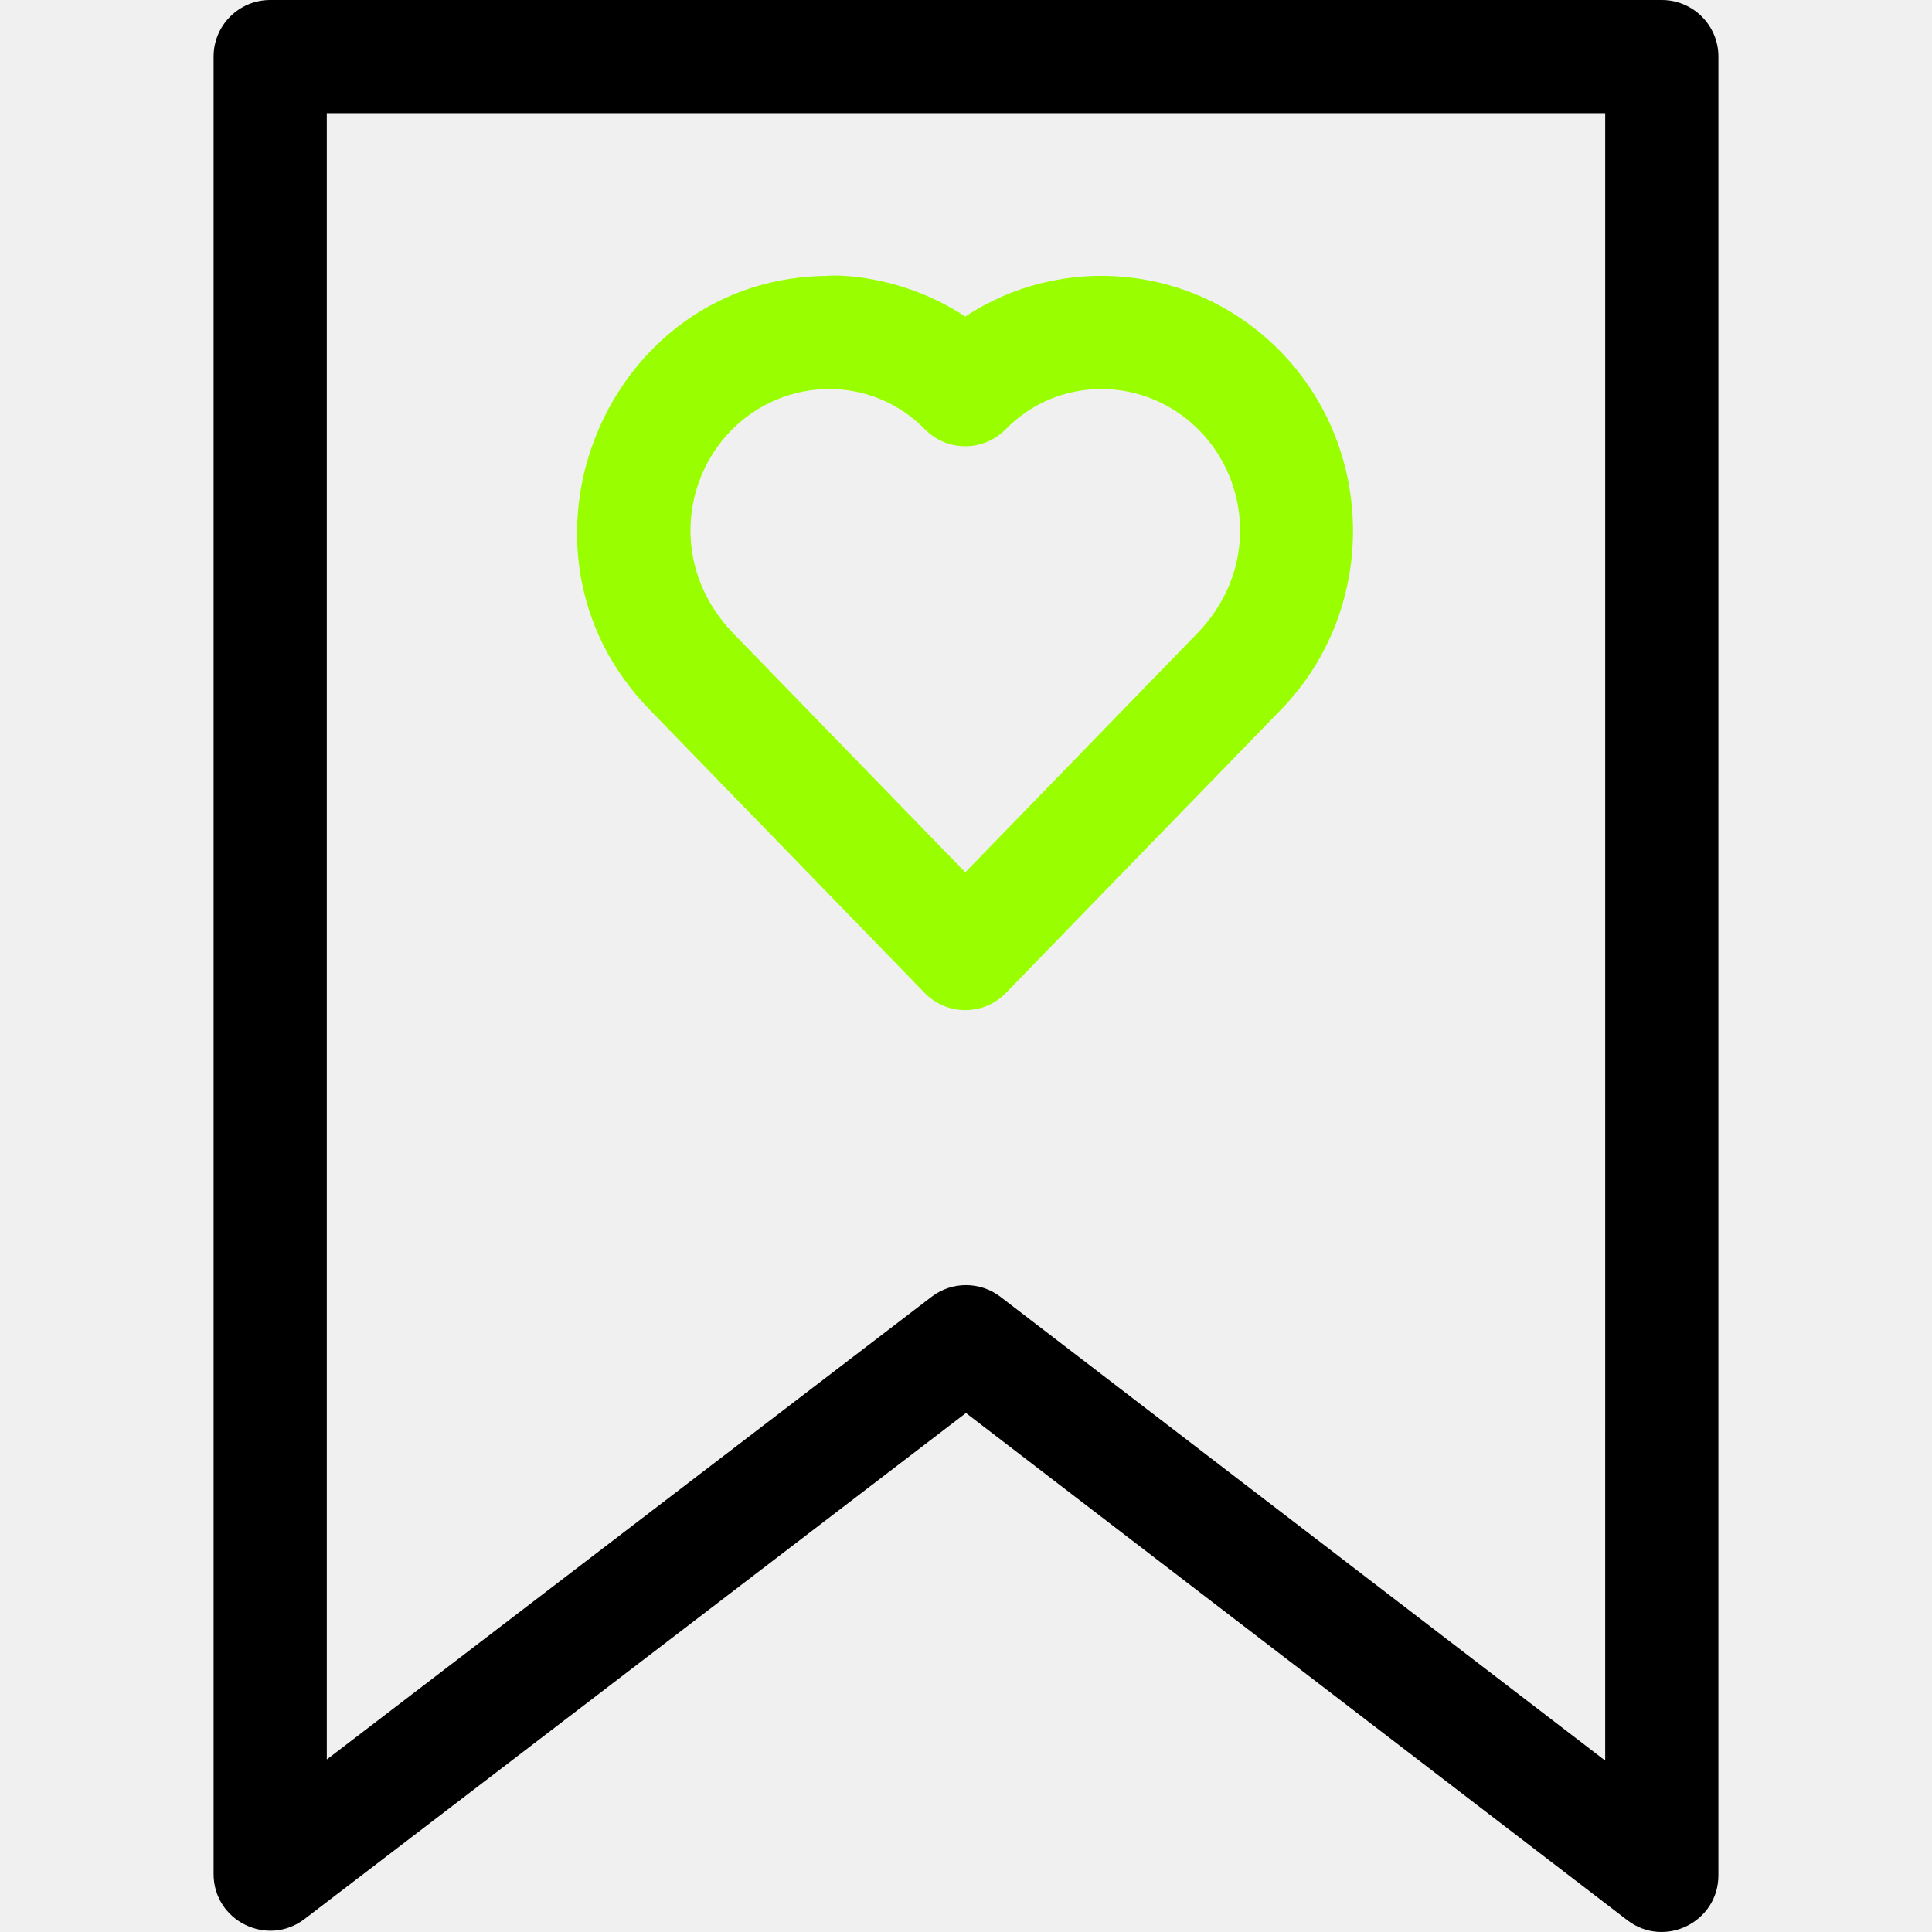
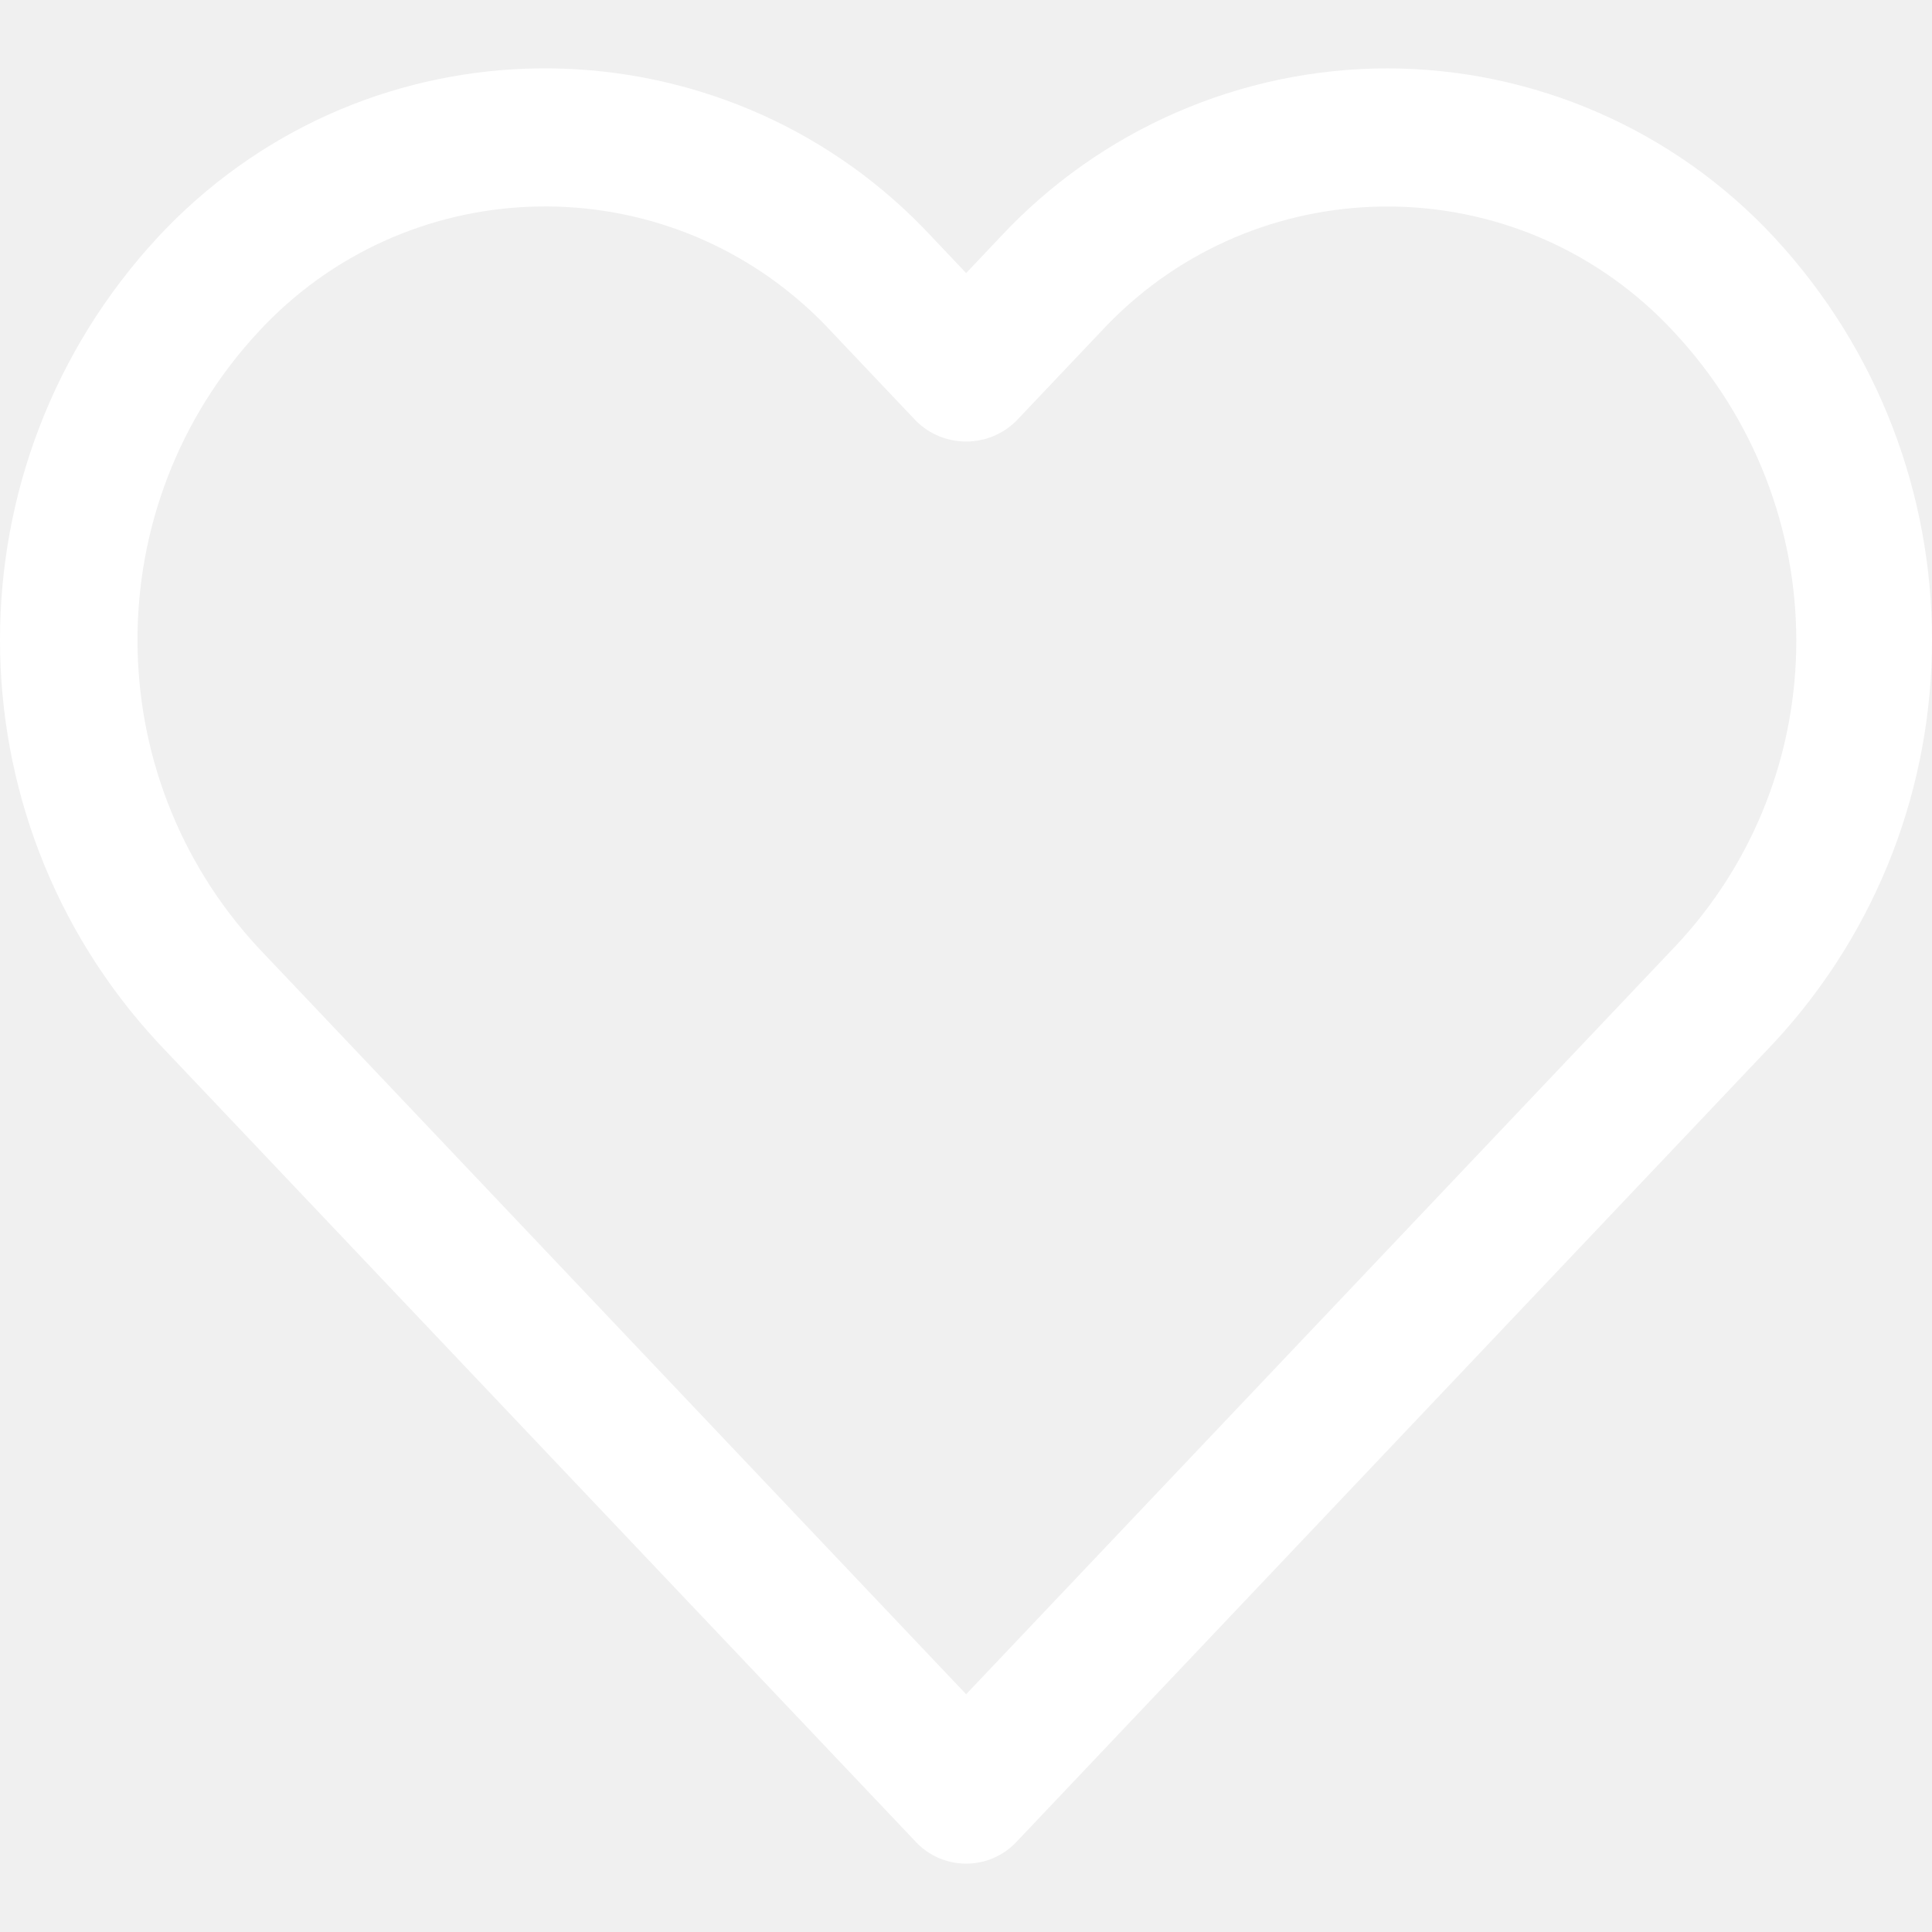
- <svg xmlns="http://www.w3.org/2000/svg" id="Capa_1" enable-background="new 0 0 512.02 512.02" height="512" viewBox="0 0 512.02 512.02" width="512">
+ <svg xmlns="http://www.w3.org/2000/svg" version="1.1" id="Capa_1" x="0px" y="0px" viewBox="0 0 477.534 477.534" style="enable-background:new 0 0 477.534 477.534;" xml:space="preserve">
  <g>
-     <path fill="#99ff00" d="m245.059 263.159c5.886 6.061 15.629 6.07 21.523 0l72.806-74.98c25.594-26.209 25.582-68.827-.032-95.026-22.951-23.465-58.205-26.048-83.535-9.253-19.095-12.66-38.853-10.786-36.044-10.786-58.944 0-89.203 72.399-47.514 115.075zm-51.326-149.03c14.218-14.535 37.316-14.737 51.363-.373 5.875 6.007 15.559 6.02 21.447 0 14.044-14.359 37.143-14.166 51.362.371 13.555 13.865 15.354 37.41-.779 53.907-1.494 1.526 11.085-11.41-61.307 63.144-59.814-61.602-61.194-63.03-61.307-63.144-16.135-16.521-14.32-40.054-.779-53.905z" />
-     <path d="m440.413 0h-368.807c-8.284 0-15 6.716-15 15v481.666c0 12.403 14.258 19.453 24.114 11.913l175.278-134.102 175.282 134.425c9.857 7.56 24.128.505 24.128-11.902l.004-482c.001-8.279-6.715-15-14.999-15zm-15.004 466.594-160.271-122.913c-5.33-4.089-12.809-4.167-18.242-.011l-160.29 122.634v-436.304h338.807z" />
+     <g>
+       <path fill="#fff" d="M438.482,58.61c-24.7-26.549-59.311-41.655-95.573-41.711c-36.291,0.042-70.938,15.14-95.676,41.694l-8.431,8.909    l-8.431-8.909C181.284,5.762,98.662,2.728,45.832,51.815c-2.341,2.176-4.602,4.436-6.778,6.778    c-52.072,56.166-52.072,142.968,0,199.134l187.358,197.581c6.482,6.843,17.284,7.136,24.127,0.654    c0.224-0.212,0.442-0.43,0.654-0.654l187.29-197.581C490.551,201.567,490.551,114.77,438.482,58.61z M413.787,234.226h-0.017    L238.802,418.768L63.818,234.226c-39.78-42.916-39.78-109.233,0-152.149c36.125-39.154,97.152-41.609,136.306-5.484    c1.901,1.754,3.73,3.583,5.484,5.484l20.804,21.948c6.856,6.812,17.925,6.812,24.781,0l20.804-21.931    c36.125-39.154,97.152-41.609,136.306-5.484c1.901,1.754,3.73,3.583,5.484,5.484C453.913,125.078,454.207,191.516,413.787,234.226    z" />
+     </g>
  </g>
+   <g>
+ </g>
+   <g>
+ </g>
+   <g>
+ </g>
+   <g>
+ </g>
+   <g>
+ </g>
+   <g>
+ </g>
+   <g>
+ </g>
+   <g>
+ </g>
+   <g>
+ </g>
+   <g>
+ </g>
+   <g>
+ </g>
+   <g>
+ </g>
+   <g>
+ </g>
+   <g>
+ </g>
+   <g>
+ </g>
</svg>
